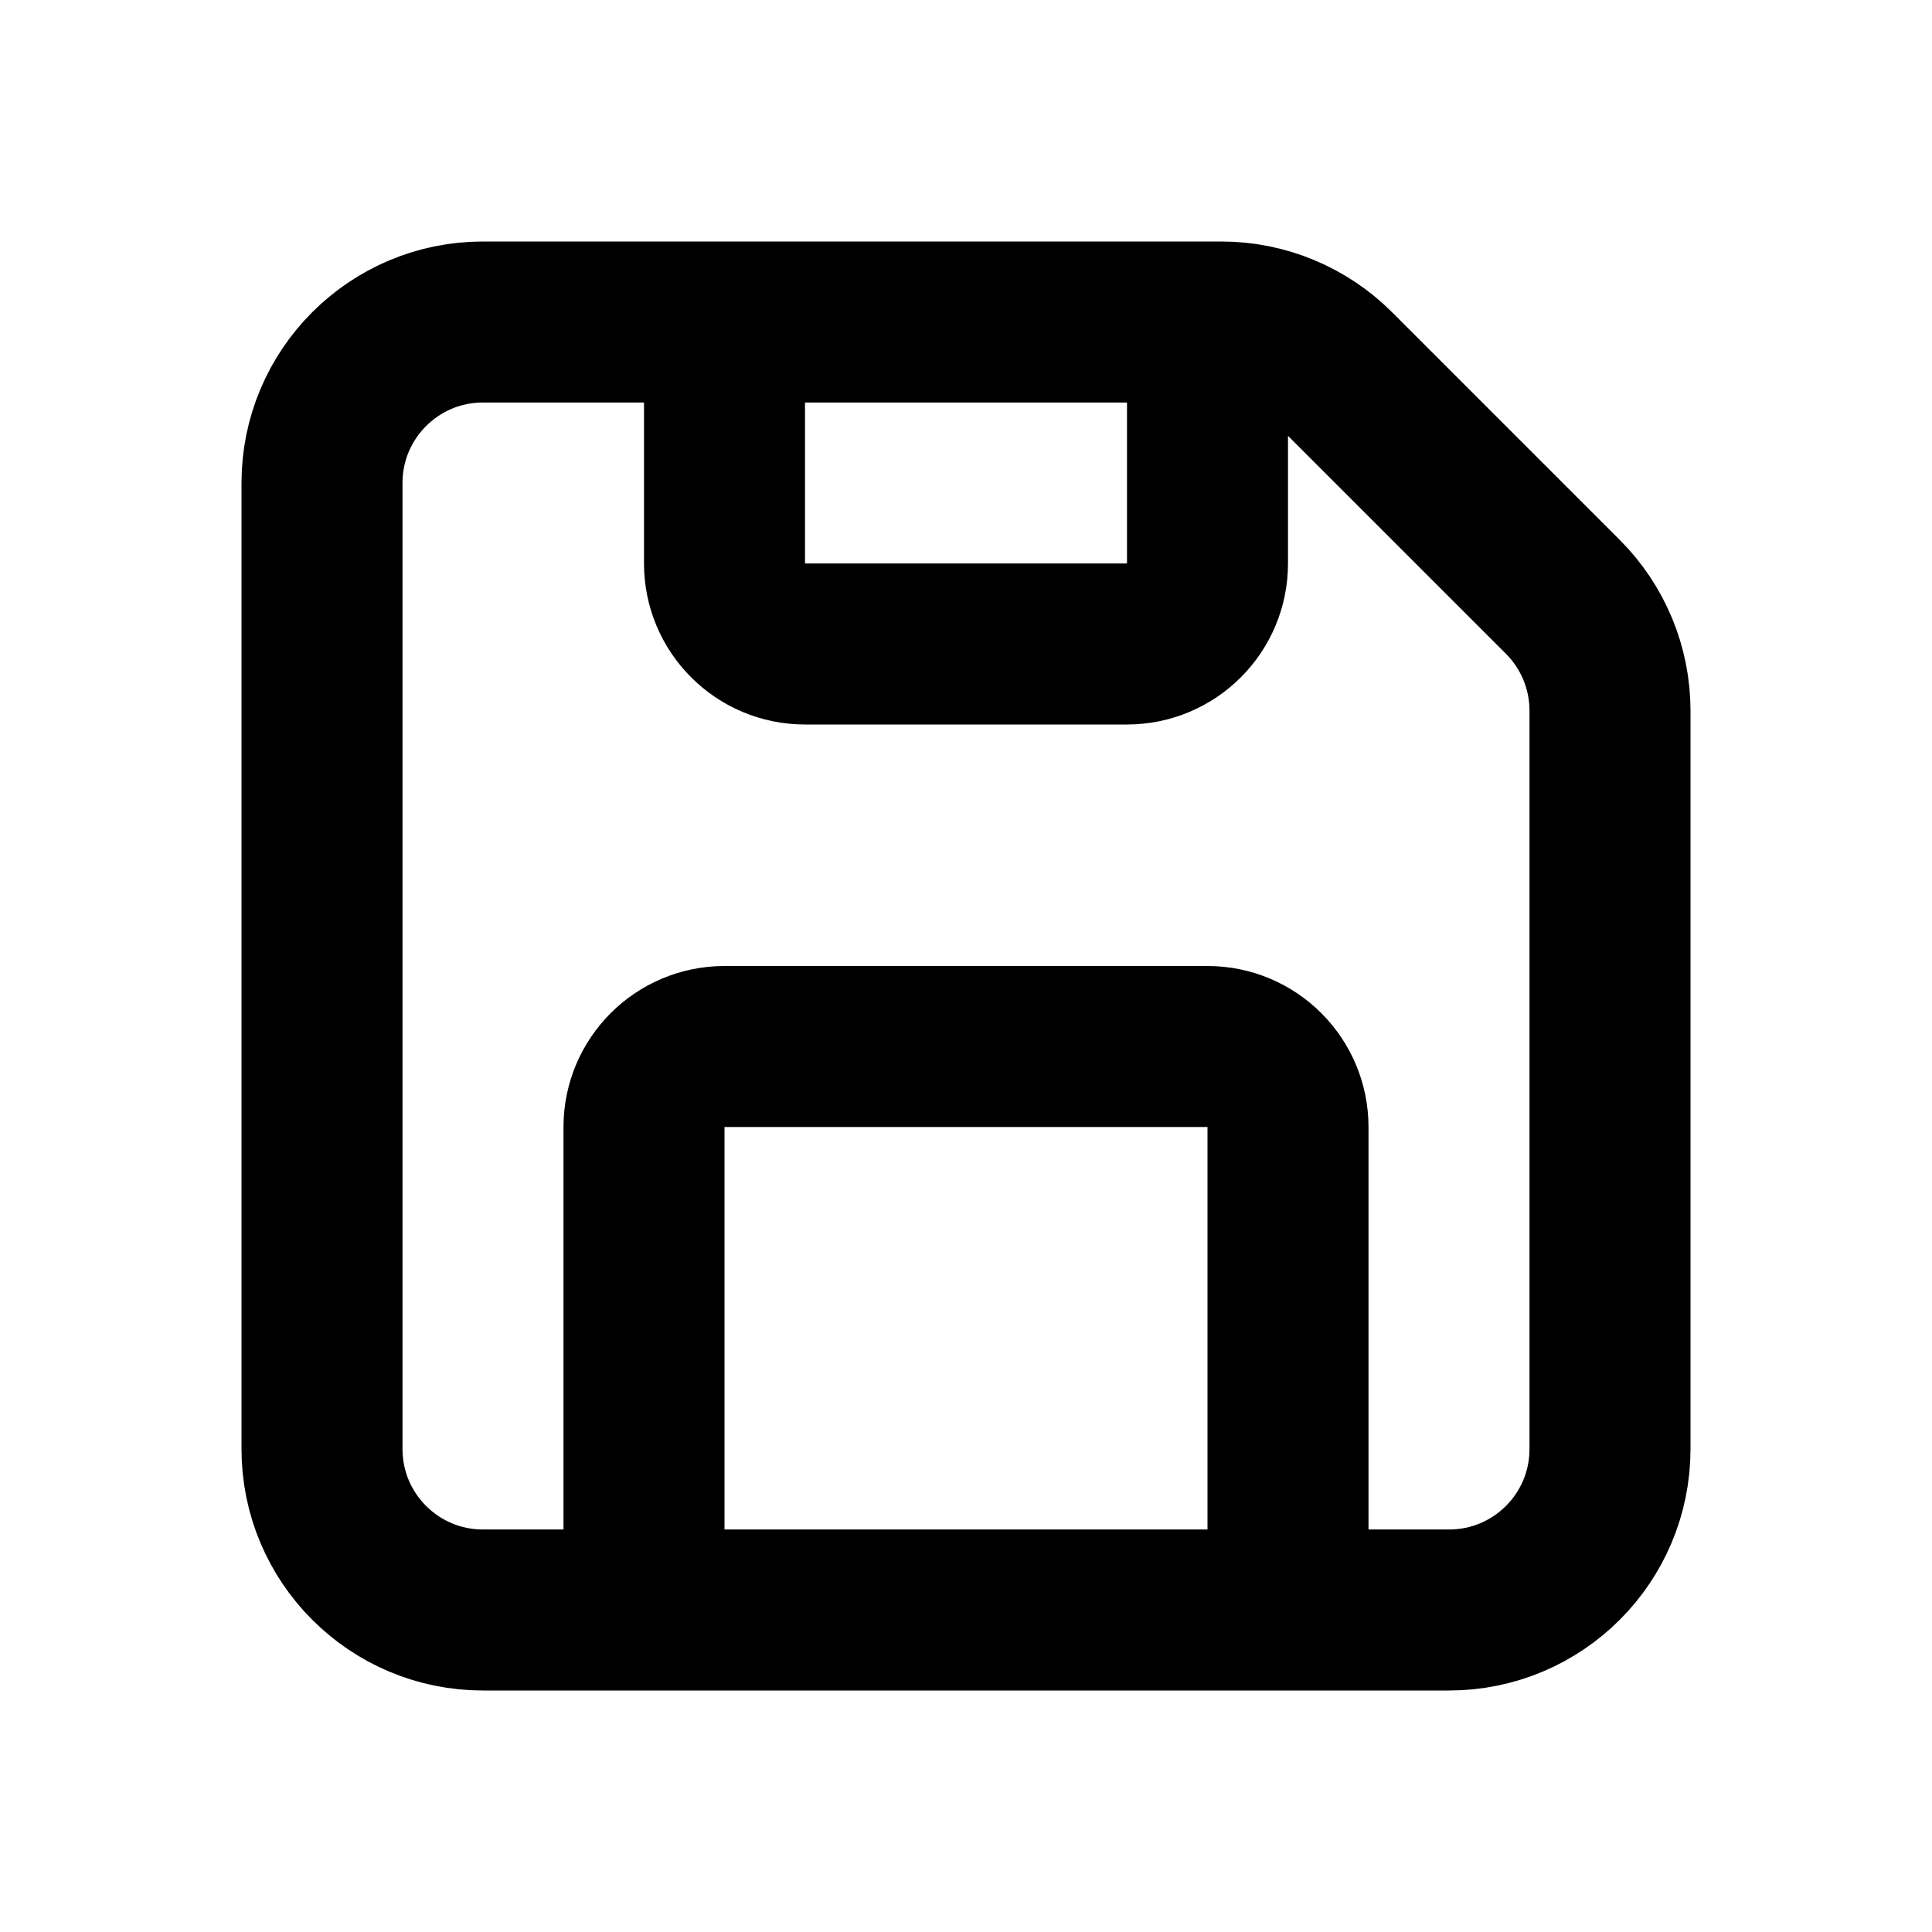
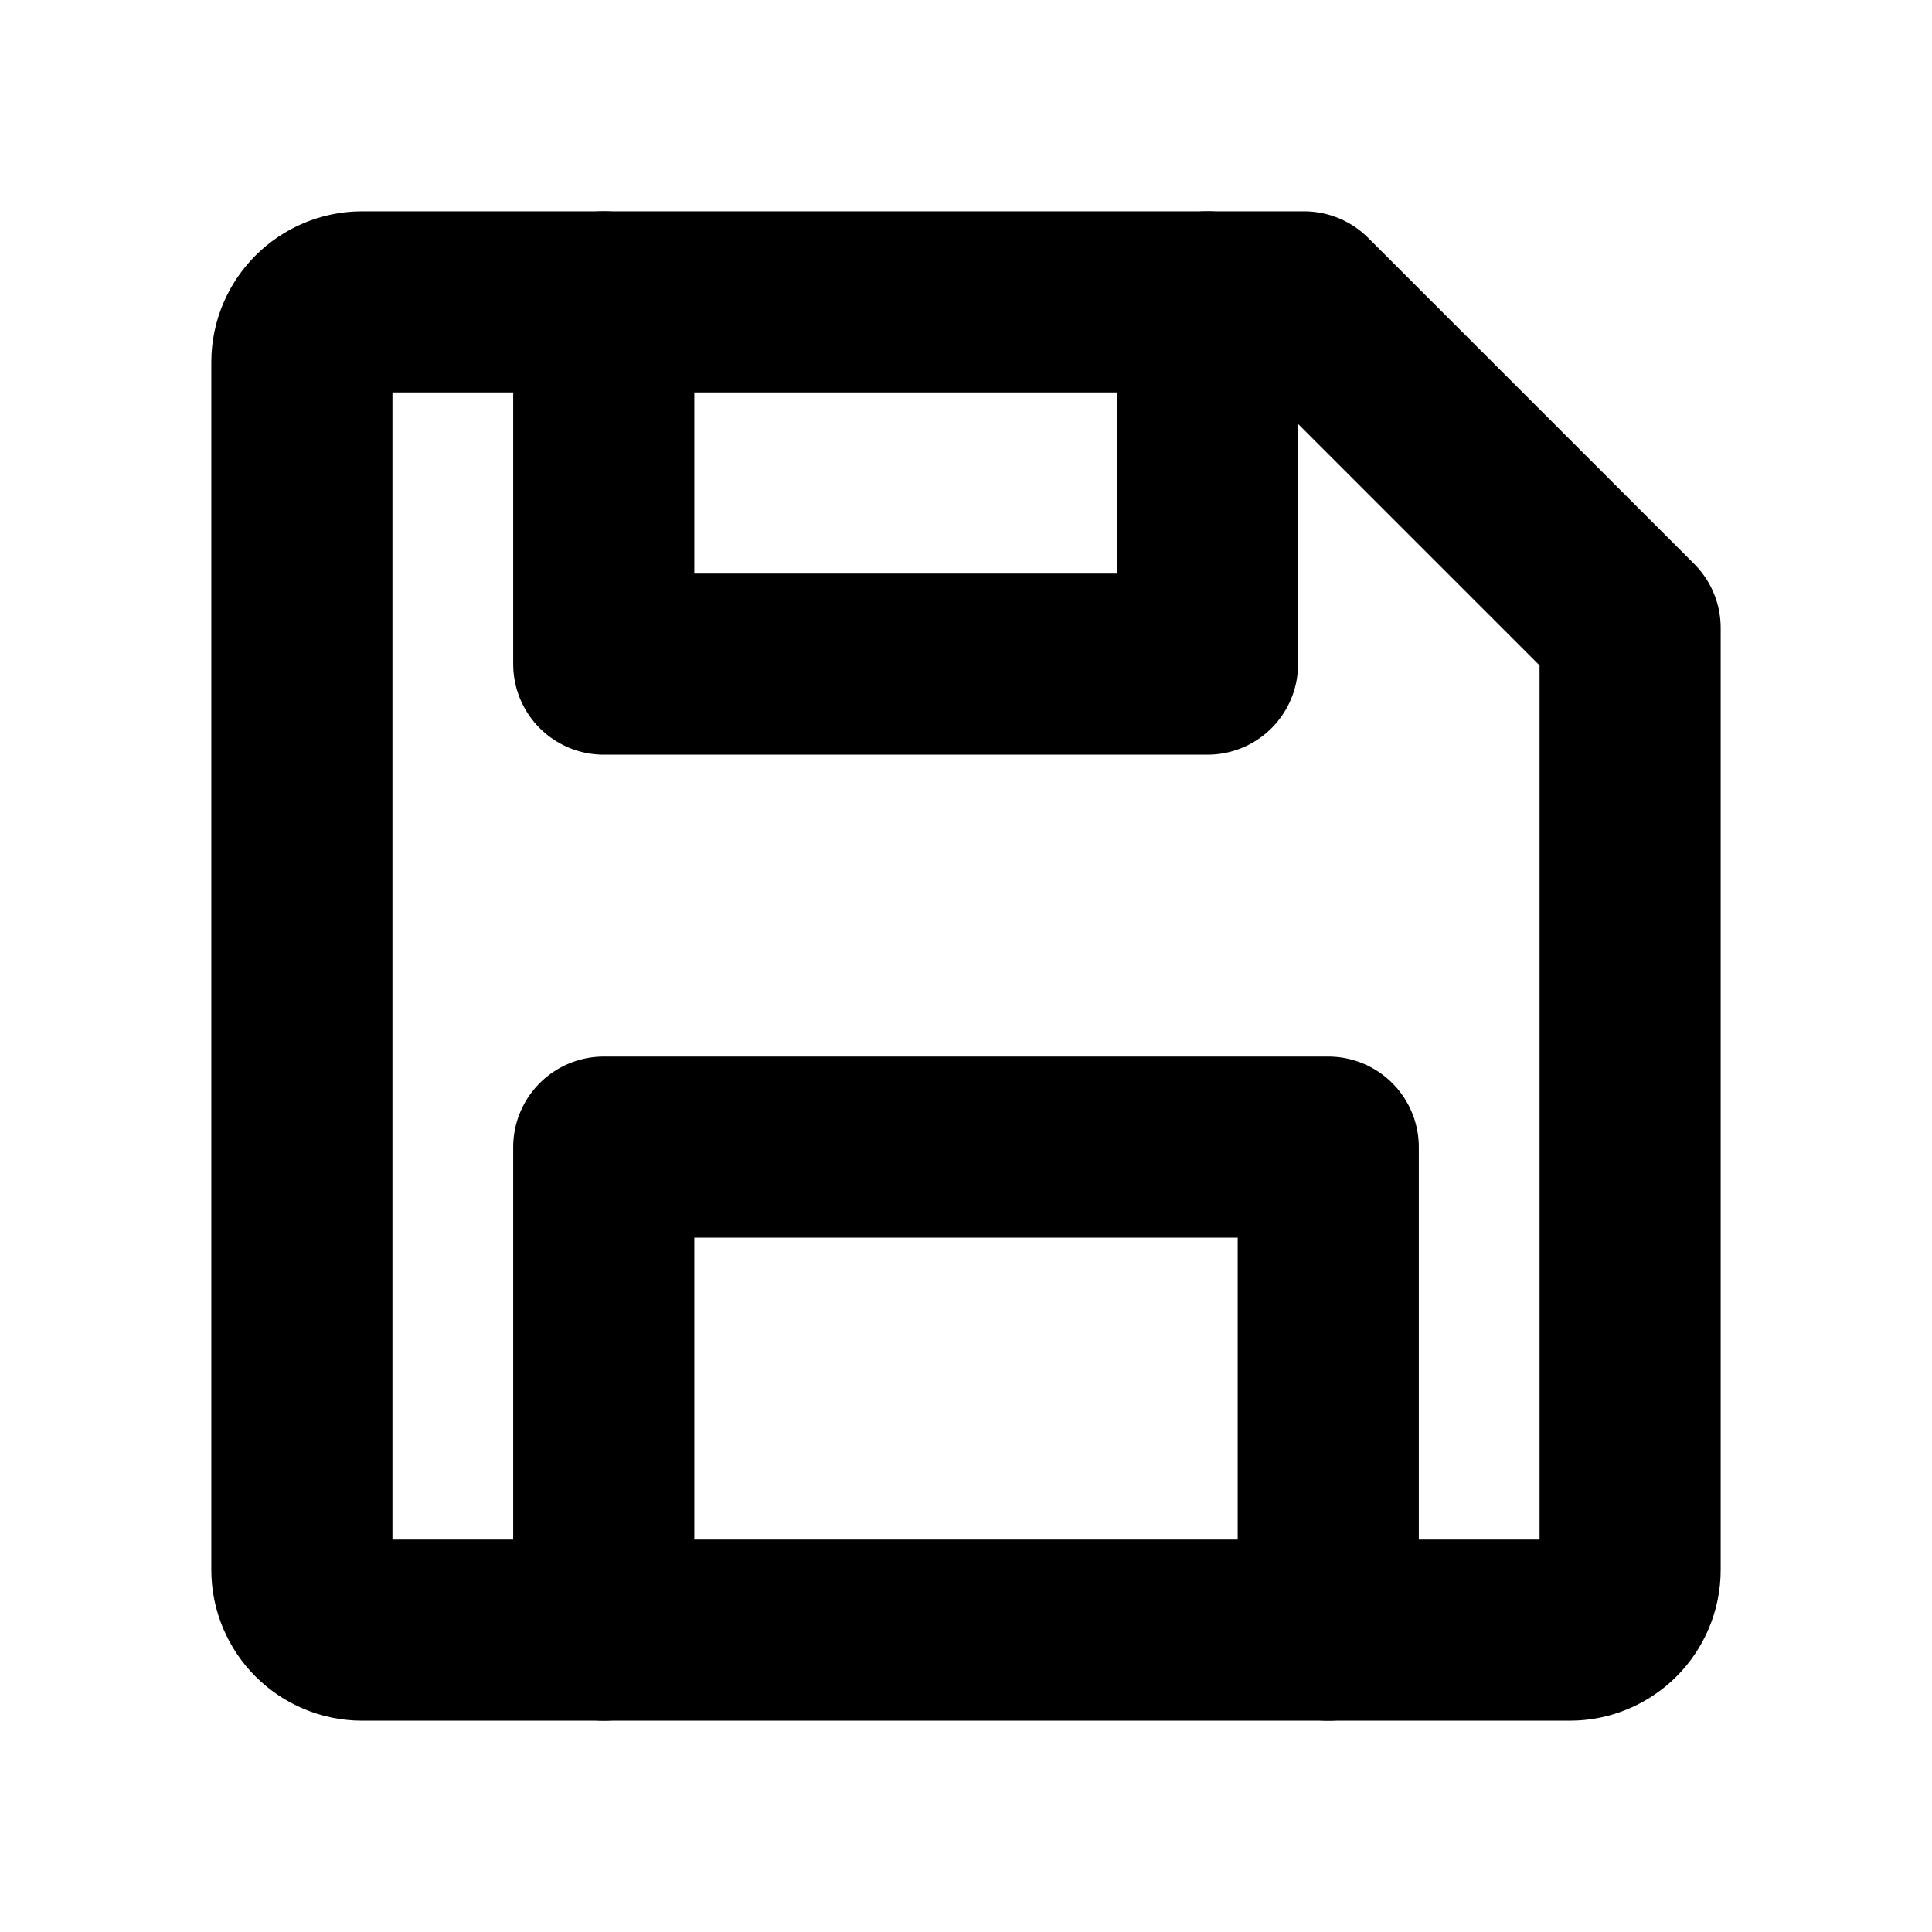
- <svg xmlns="http://www.w3.org/2000/svg" width="800px" height="800px" viewBox="0 0 24 24" fill="none">
-   <path d="M8 20H6C4.895 20 4 19.105 4 18V6C4 4.895 4.895 4 6 4H9M8 20V14C8 13.448 8.448 13 9 13H15C15.552 13 16 13.448 16 14V20M8 20H16M16 20H18C19.105 20 20 19.105 20 18V8.828C20 8.298 19.789 7.789 19.414 7.414L16.586 4.586C16.211 4.211 15.702 4 15.172 4H15M15 4V7C15 7.552 14.552 8 14 8H10C9.448 8 9 7.552 9 7V4M15 4H9" stroke="#000000" stroke-width="2" stroke-linecap="round" stroke-linejoin="round" />
+ <svg xmlns="http://www.w3.org/2000/svg" width="16" height="16" viewBox="0 0 16 16" fill="none" stroke="#000000" stroke-width="1.5" stroke-linecap="round" stroke-linejoin="round">
+   <path d="M3 2.5h7.8l2.7 2.7v7.8a.5.5 0 0 1-.5.5H3a.5.5 0 0 1-.5-.5V3a.5.5 0 0 1 .5-.5z" />
+   <path d="M5 2.5v3h5v-3" />
+   <path d="M5 13.5v-4h6v4" />
</svg>
